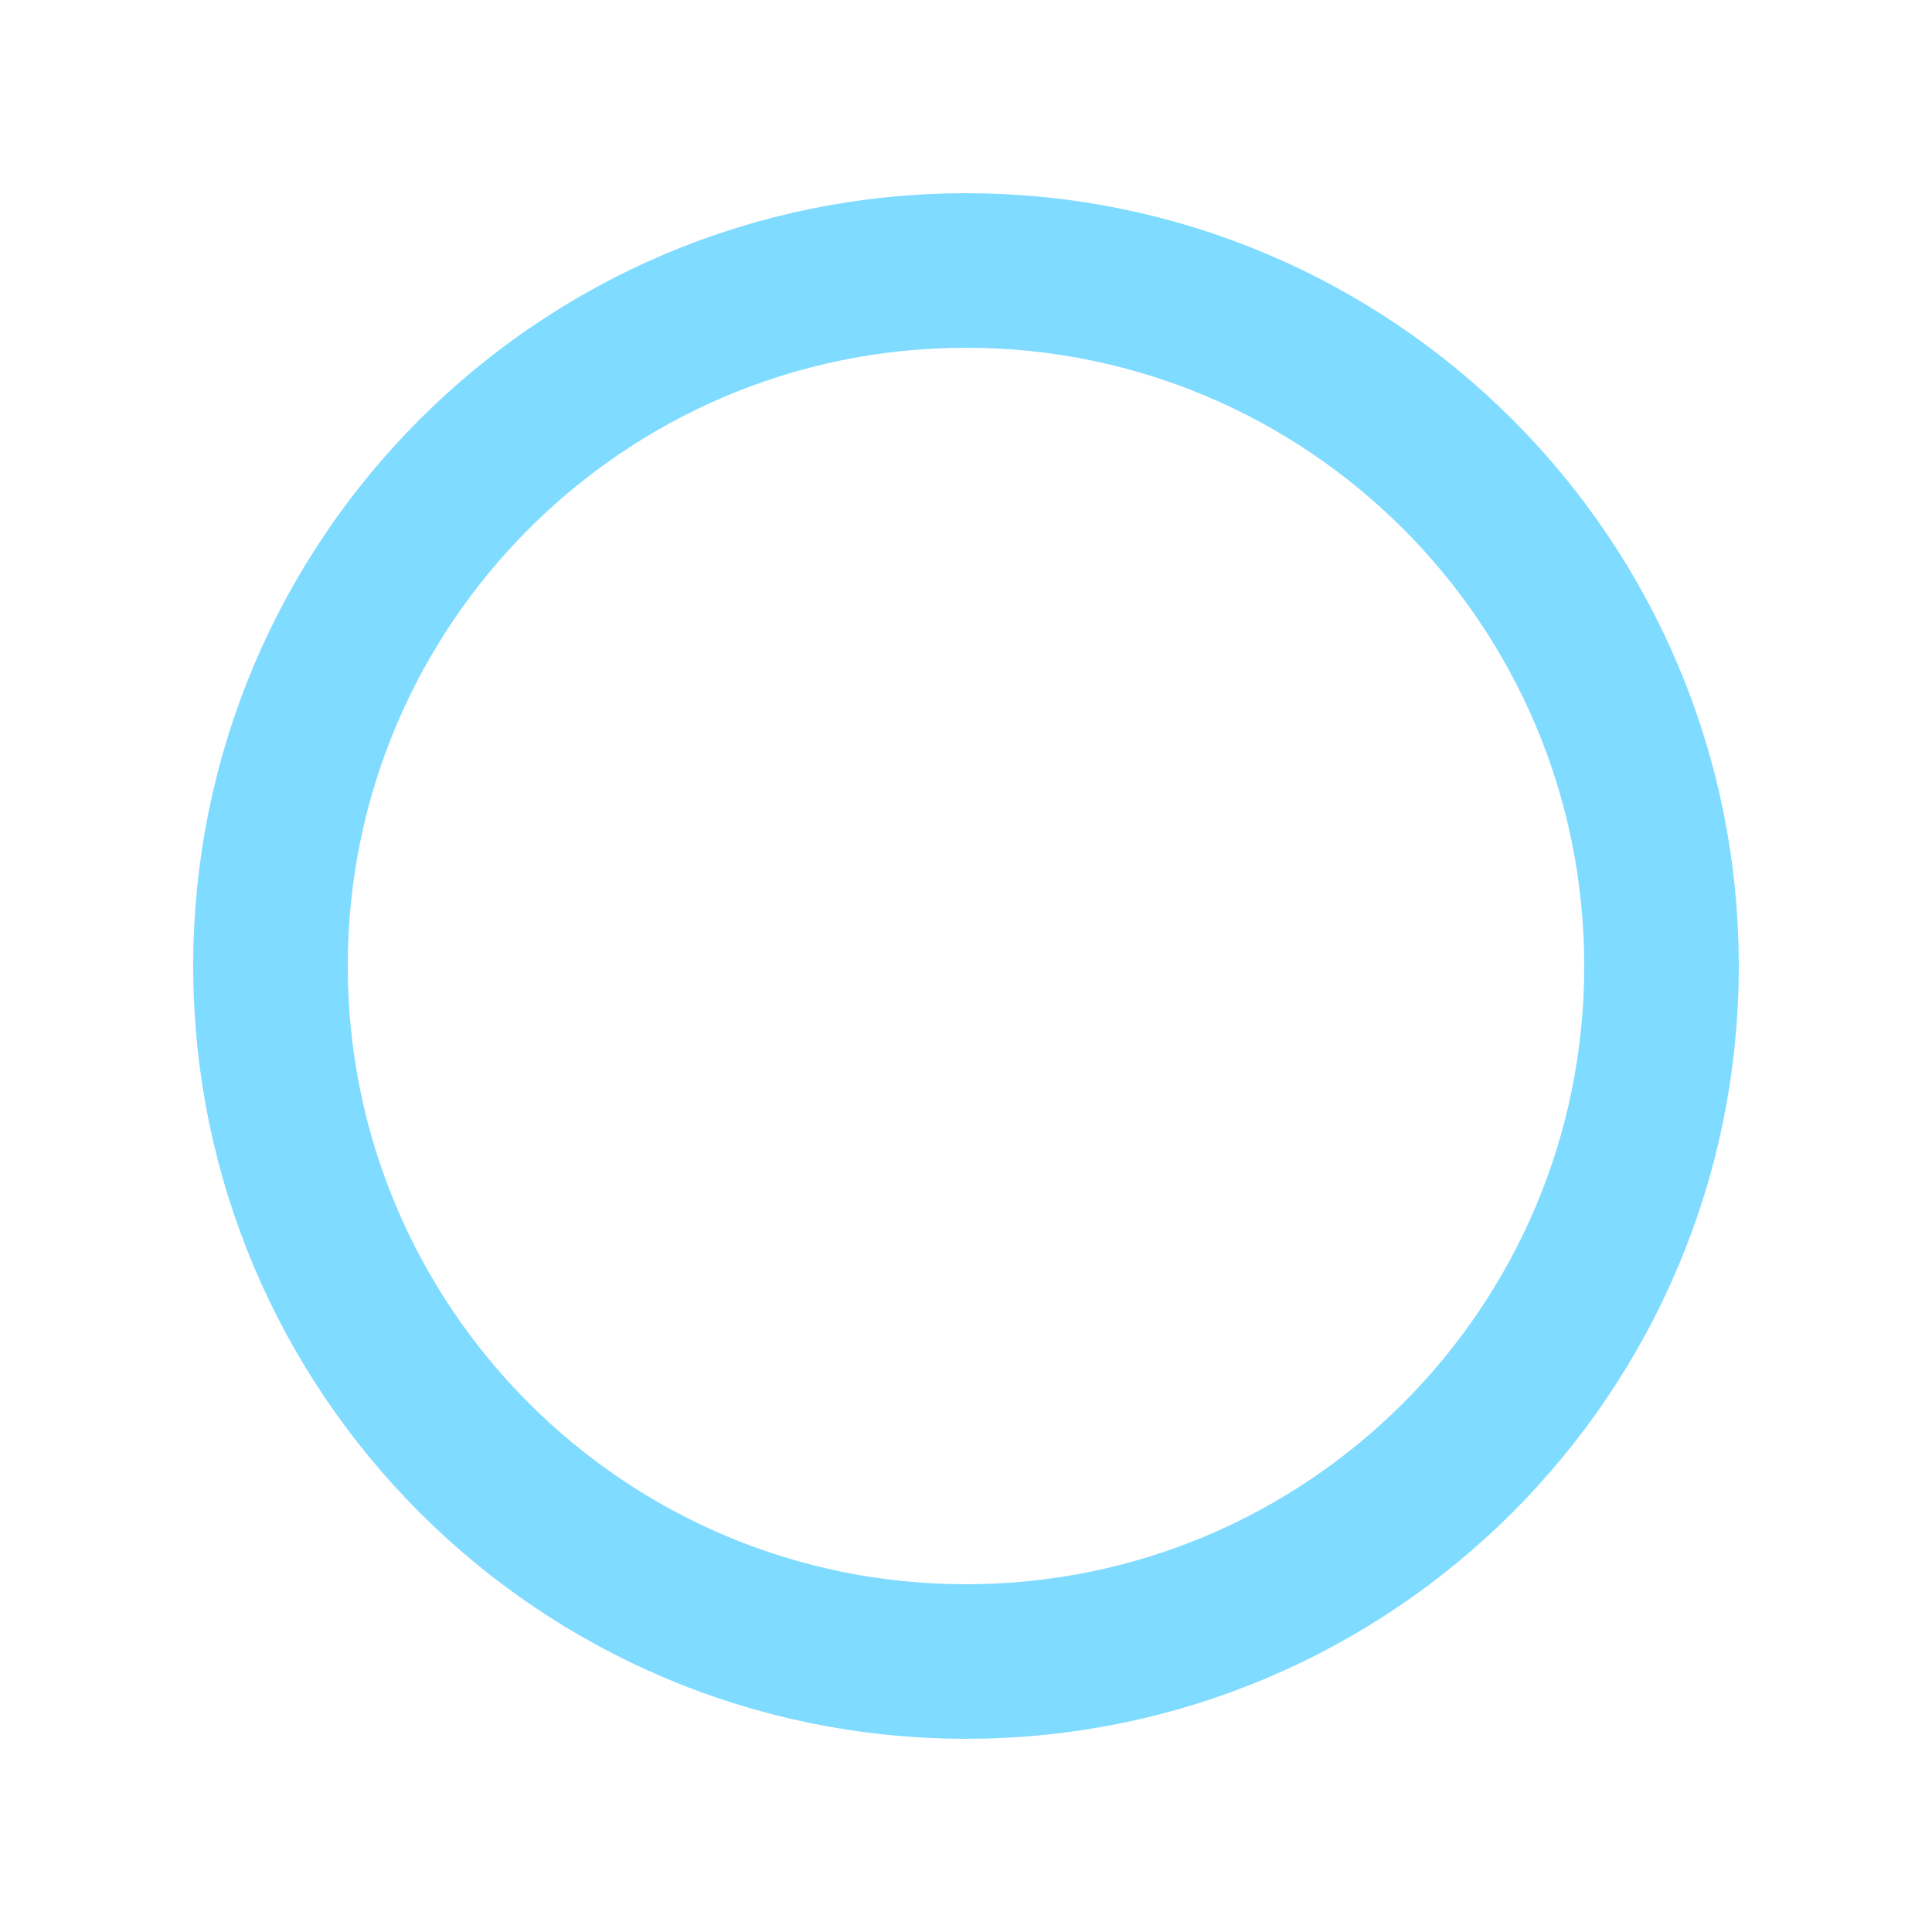
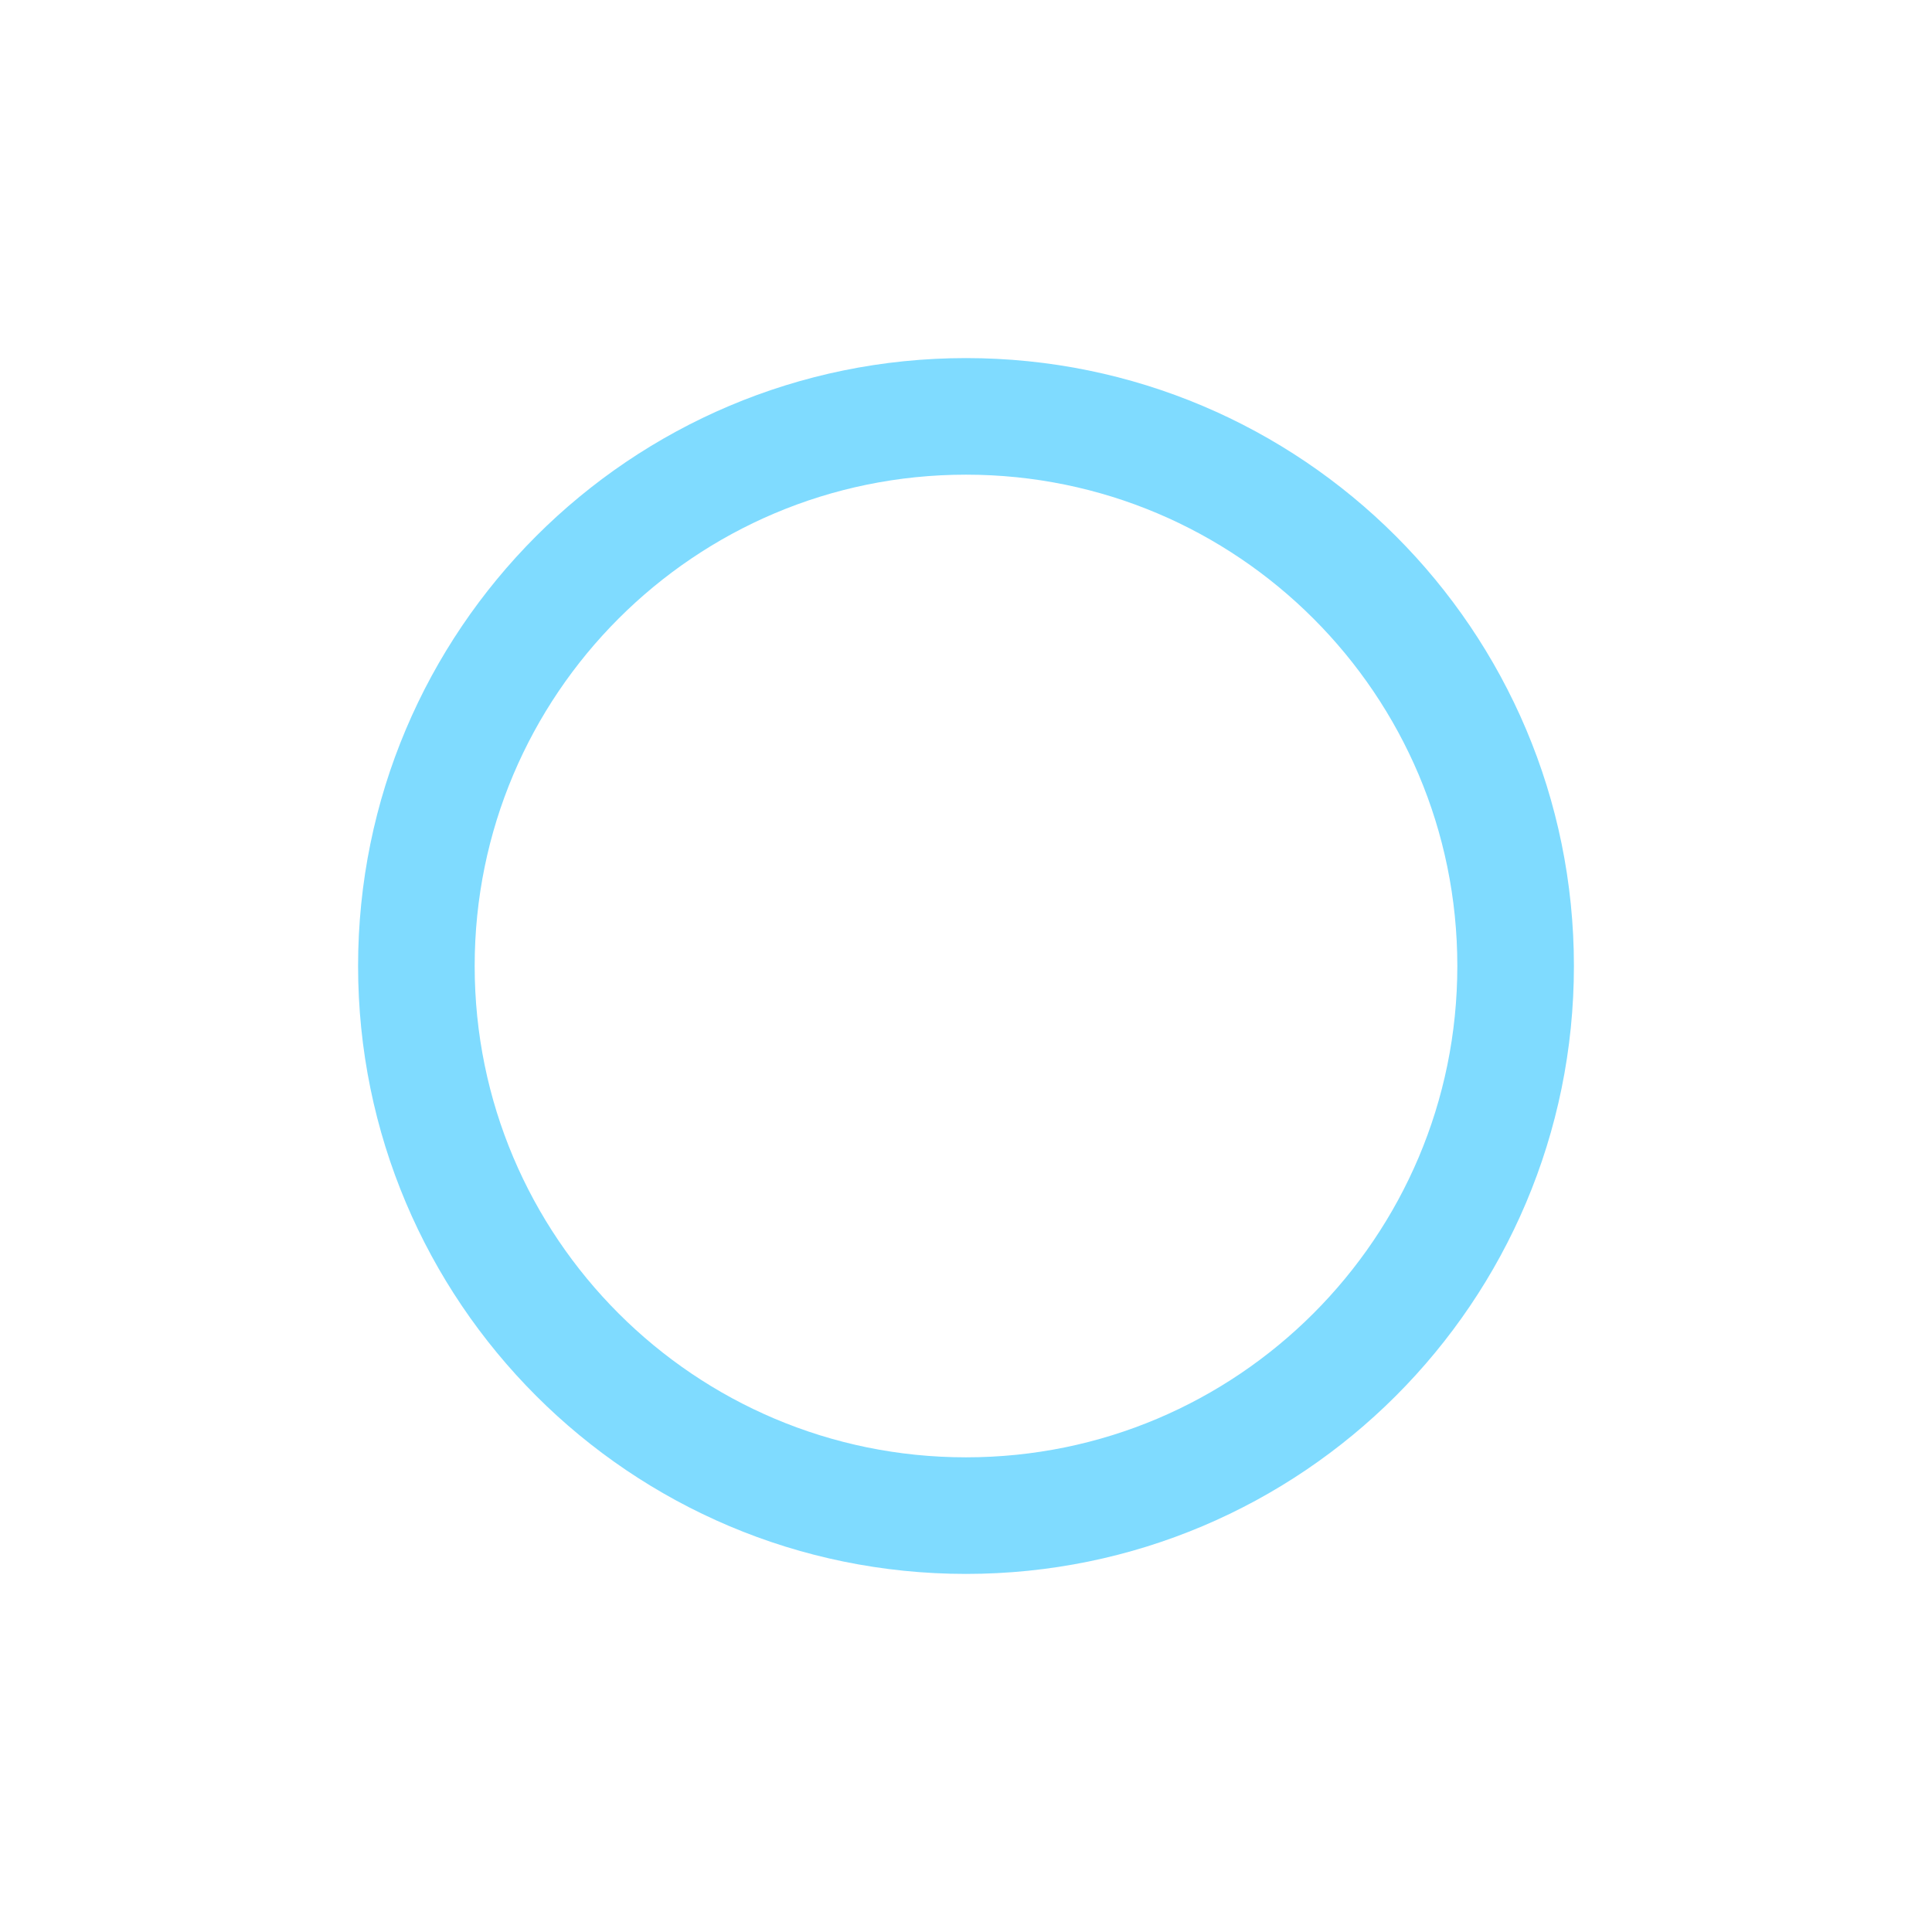
- <svg xmlns="http://www.w3.org/2000/svg" viewBox="0 0 100 100">
-   <circle cx="50" cy="50" r="36" fill="none" stroke="#FFFFFF44" stroke-width="8" />
-   <circle cx="50" cy="50" r="36" fill="none" stroke="#7FDBFF" stroke-width="8" stroke-linecap="round" transform="rotate(-90 50 50)" stroke-dasharray="226.195 0.000" />
+ <svg xmlns="http://www.w3.org/2000/svg" viewBox="-8 -8 116 116">
+   <circle cx="50" cy="50" r="33" fill="none" stroke="#FFFFFF33" stroke-width="7" />
+   <circle cx="50" cy="50" r="33" fill="none" stroke="#7FDBFF" stroke-width="7" stroke-linecap="round" transform="rotate(-90 50 50)" stroke-dasharray="207.345 0.001" />
</svg>
